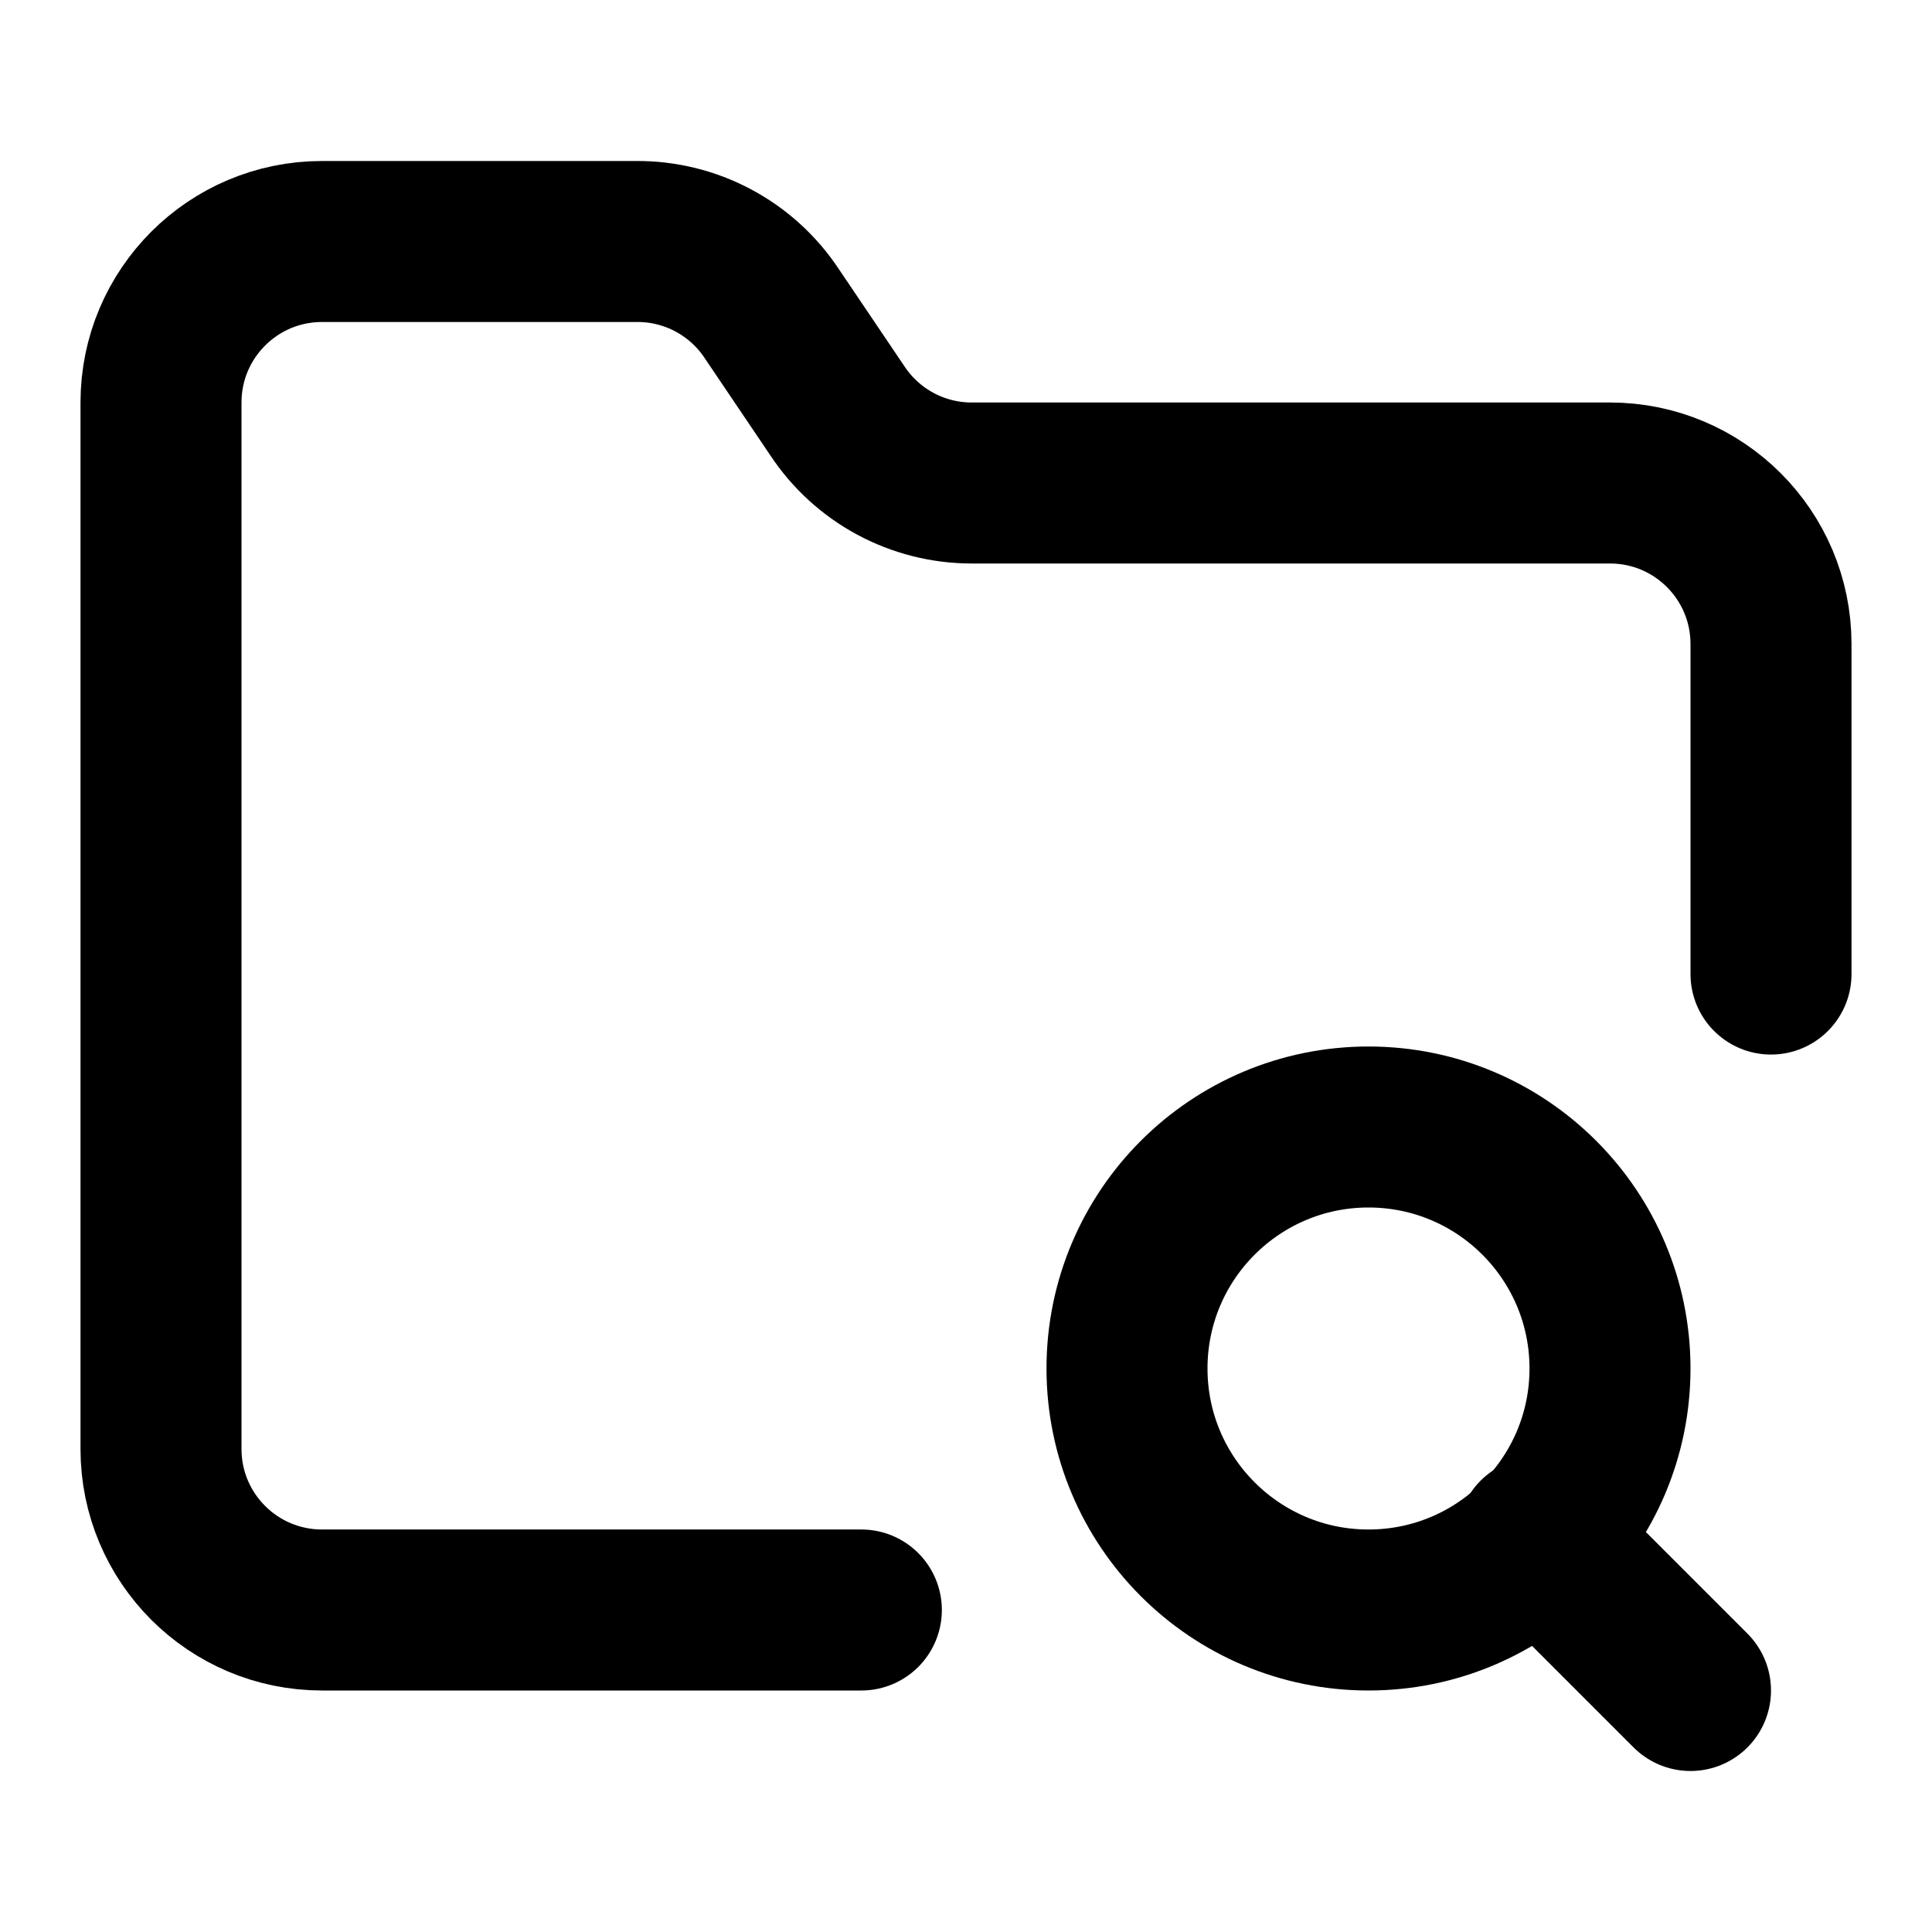
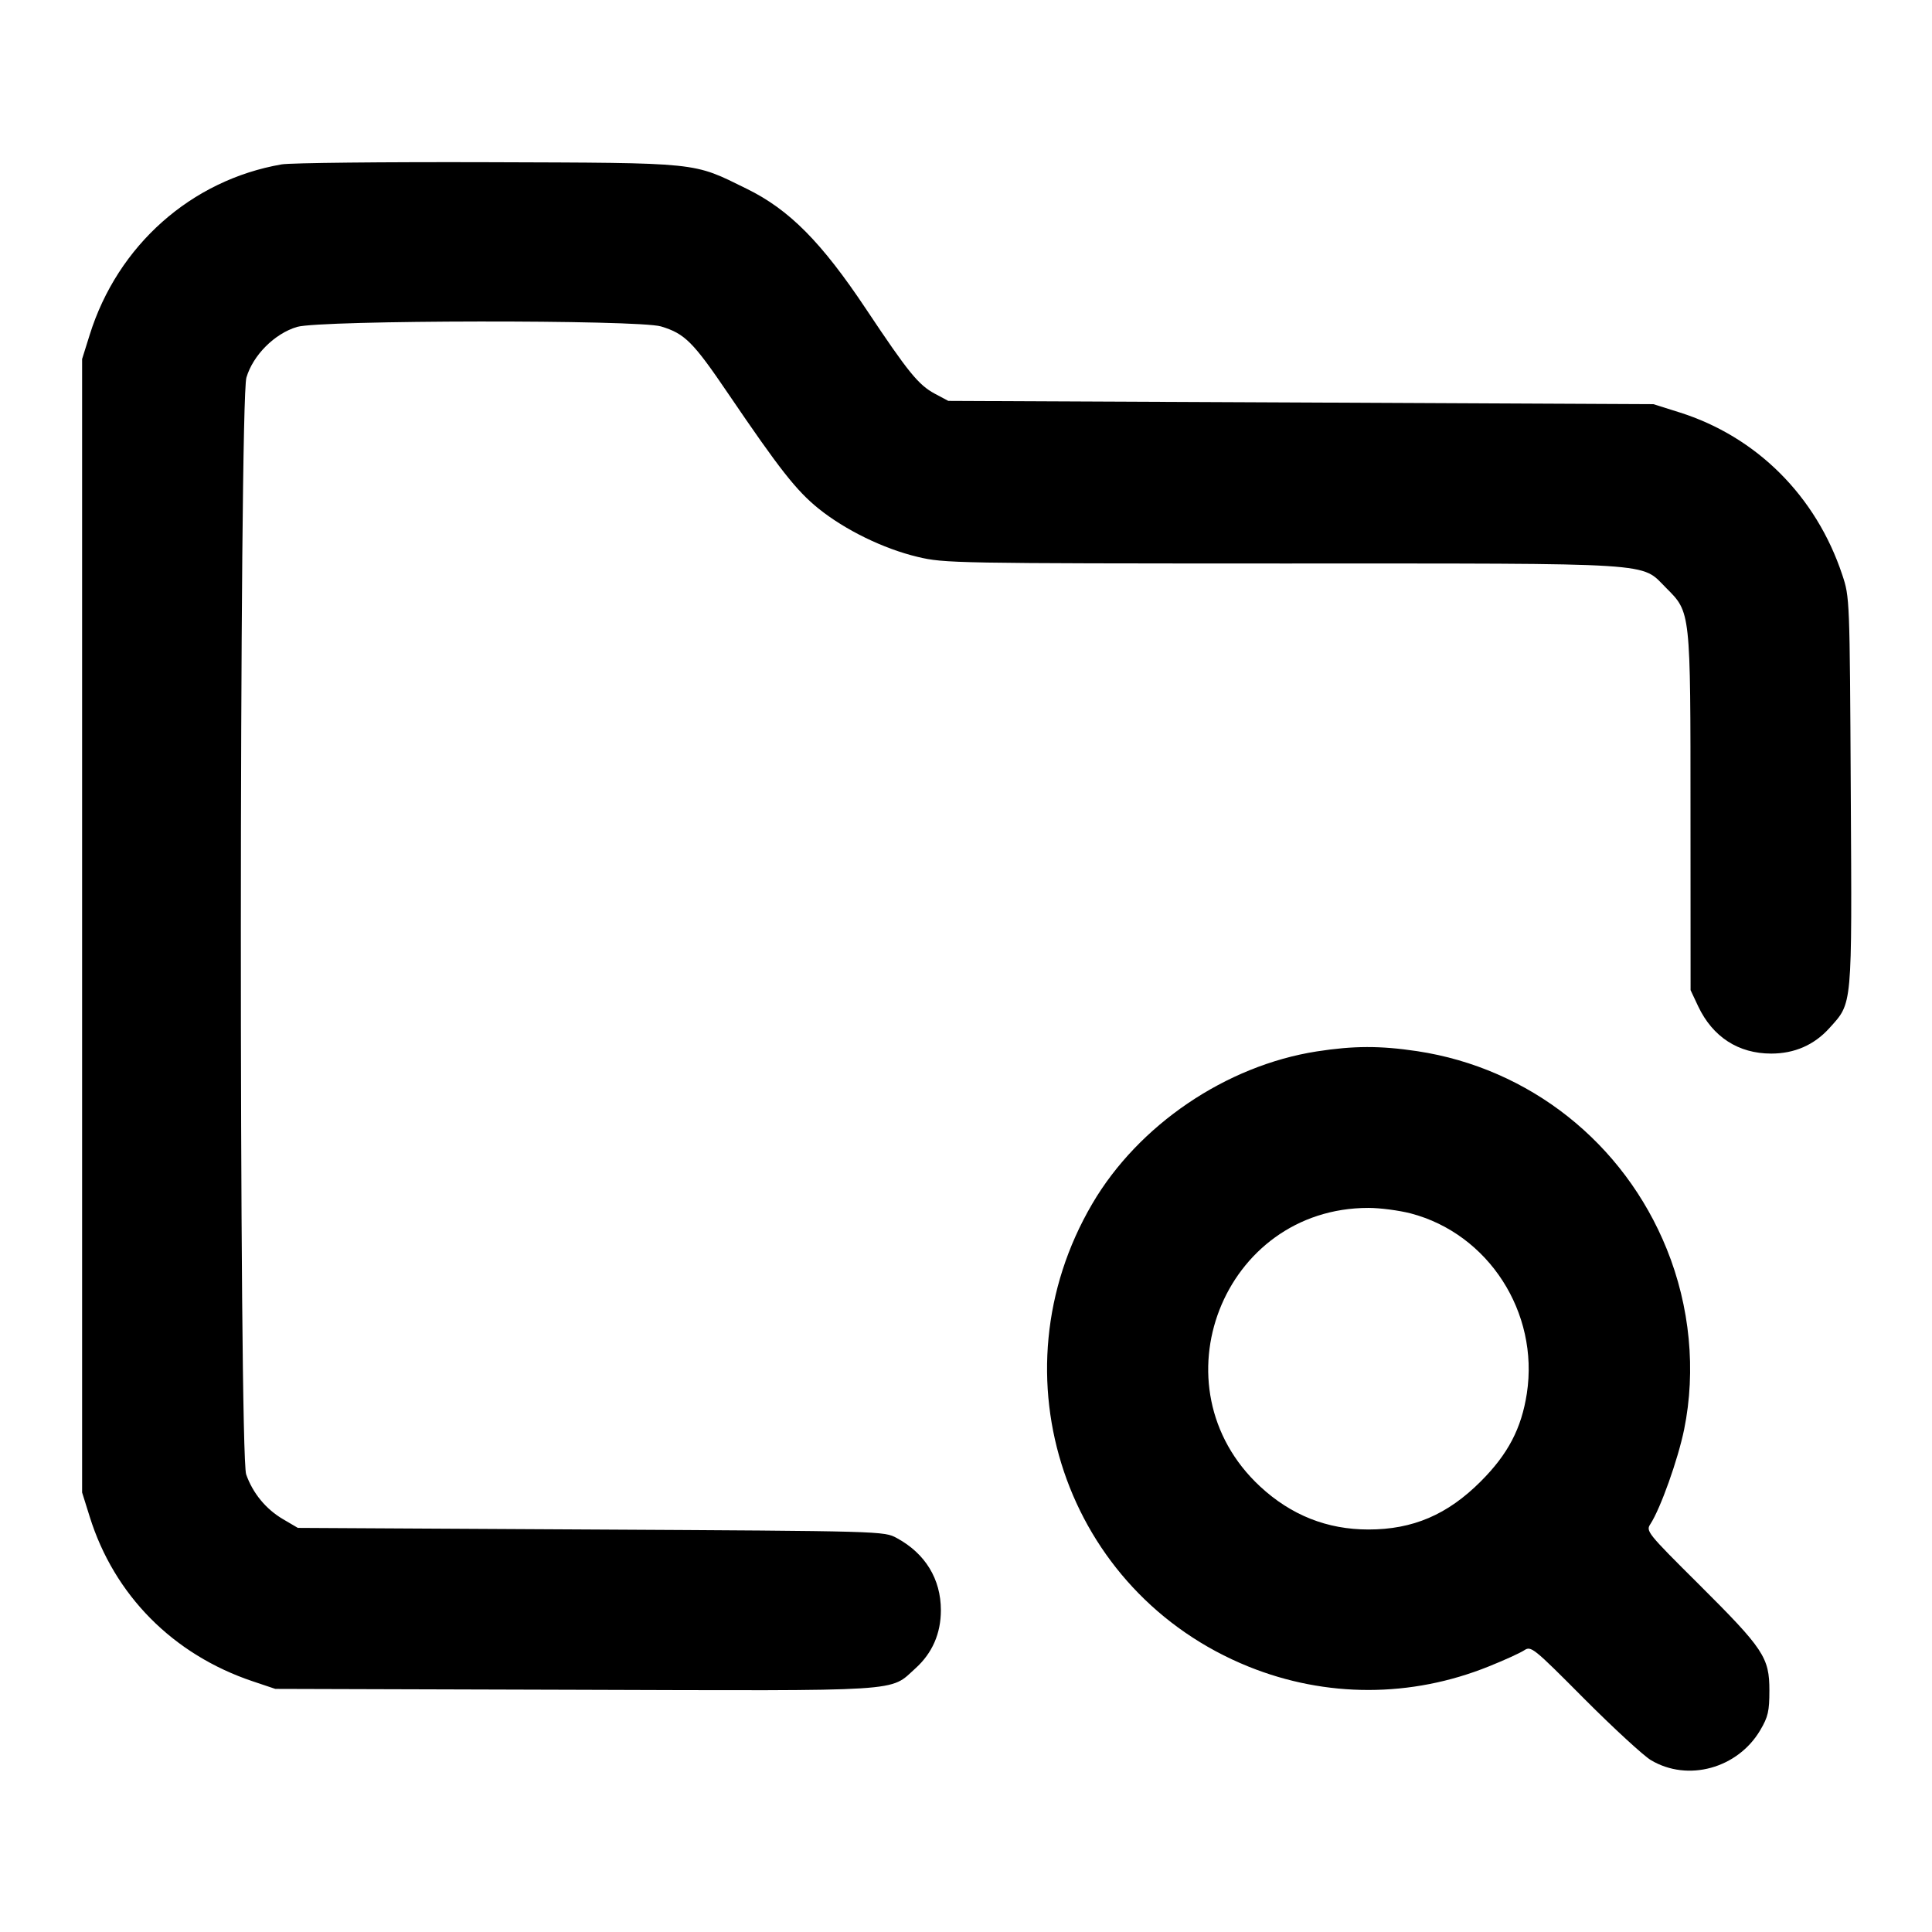
- <svg xmlns="http://www.w3.org/2000/svg" width="24" height="24" viewBox="0 0 24 24" fill="none" stroke="#000000" stroke-width="2" stroke-linecap="round" stroke-linejoin="round">
-   <path d="M10.7 20H4a2 2 0 0 1-2-2V5a2 2 0 0 1 2-2h3.9a2 2 0 0 1 1.69.9l.81 1.2a2 2 0 0 0 1.67.9H20a2 2 0 0 1 2 2v4.1" />
-   <path d="m21 21-1.9-1.9" />
-   <circle cx="17" cy="17" r="3" />
+ <svg xmlns="http://www.w3.org/2000/svg" width="24" height="24" viewBox="0 0 24 24">
+   <path d="M3.499 2.042 C 2.376 2.236,1.461 3.048,1.114 4.160 L 1.020 4.460 1.020 11.500 L 1.020 18.540 1.114 18.840 C 1.418 19.816,2.150 20.554,3.140 20.886 L 3.420 20.980 7.140 20.991 C 11.293 21.004,11.044 21.020,11.373 20.724 C 11.581 20.536,11.688 20.292,11.688 20.003 C 11.688 19.615,11.494 19.298,11.140 19.106 C 10.980 19.020,10.977 19.020,7.340 19.000 L 3.700 18.980 3.516 18.872 C 3.303 18.747,3.141 18.550,3.058 18.316 C 2.968 18.060,2.971 4.993,3.061 4.690 C 3.144 4.411,3.411 4.144,3.690 4.061 C 3.979 3.975,7.928 3.970,8.211 4.055 C 8.507 4.144,8.610 4.247,9.046 4.890 C 9.684 5.829,9.891 6.093,10.166 6.316 C 10.497 6.583,10.975 6.817,11.400 6.918 C 11.730 6.997,11.861 6.999,15.923 7.000 C 20.649 7.000,20.376 6.983,20.697 7.303 C 21.003 7.610,21.000 7.578,21.000 10.097 L 21.001 12.300 21.095 12.500 C 21.276 12.882,21.595 13.088,22.003 13.088 C 22.292 13.088,22.536 12.981,22.724 12.773 C 23.014 12.451,23.006 12.542,22.991 9.839 C 22.978 7.431,22.978 7.419,22.885 7.140 C 22.560 6.161,21.820 5.424,20.861 5.122 L 20.540 5.021 16.160 5.000 L 11.780 4.980 11.613 4.891 C 11.409 4.781,11.285 4.629,10.759 3.840 C 10.204 3.007,9.805 2.605,9.278 2.346 C 8.596 2.011,8.723 2.024,6.060 2.015 C 4.762 2.011,3.609 2.023,3.499 2.042 M16.358 13.061 C 15.230 13.237,14.143 13.974,13.569 14.953 C 12.320 17.083,13.233 19.785,15.512 20.704 C 16.473 21.091,17.529 21.090,18.494 20.701 C 18.684 20.625,18.881 20.535,18.932 20.502 C 19.020 20.444,19.041 20.460,19.681 21.104 C 20.044 21.468,20.416 21.810,20.508 21.865 C 20.967 22.139,21.587 21.968,21.867 21.492 C 21.964 21.327,21.980 21.257,21.980 21.000 C 21.980 20.589,21.910 20.484,21.104 19.681 C 20.460 19.041,20.444 19.020,20.502 18.932 C 20.627 18.740,20.844 18.132,20.921 17.757 C 21.070 17.024,20.994 16.230,20.705 15.516 C 20.172 14.197,19.001 13.269,17.605 13.058 C 17.144 12.989,16.816 12.990,16.358 13.061 M17.523 15.073 C 18.490 15.326,19.121 16.304,18.967 17.310 C 18.900 17.745,18.733 18.064,18.395 18.402 C 17.982 18.816,17.551 19.000,17.000 19.000 C 16.485 19.000,16.038 18.822,15.653 18.465 C 14.323 17.229,15.189 15.005,17.000 15.005 C 17.143 15.005,17.378 15.036,17.523 15.073 " stroke="none" fill-rule="evenodd" fill="black" />
</svg>
